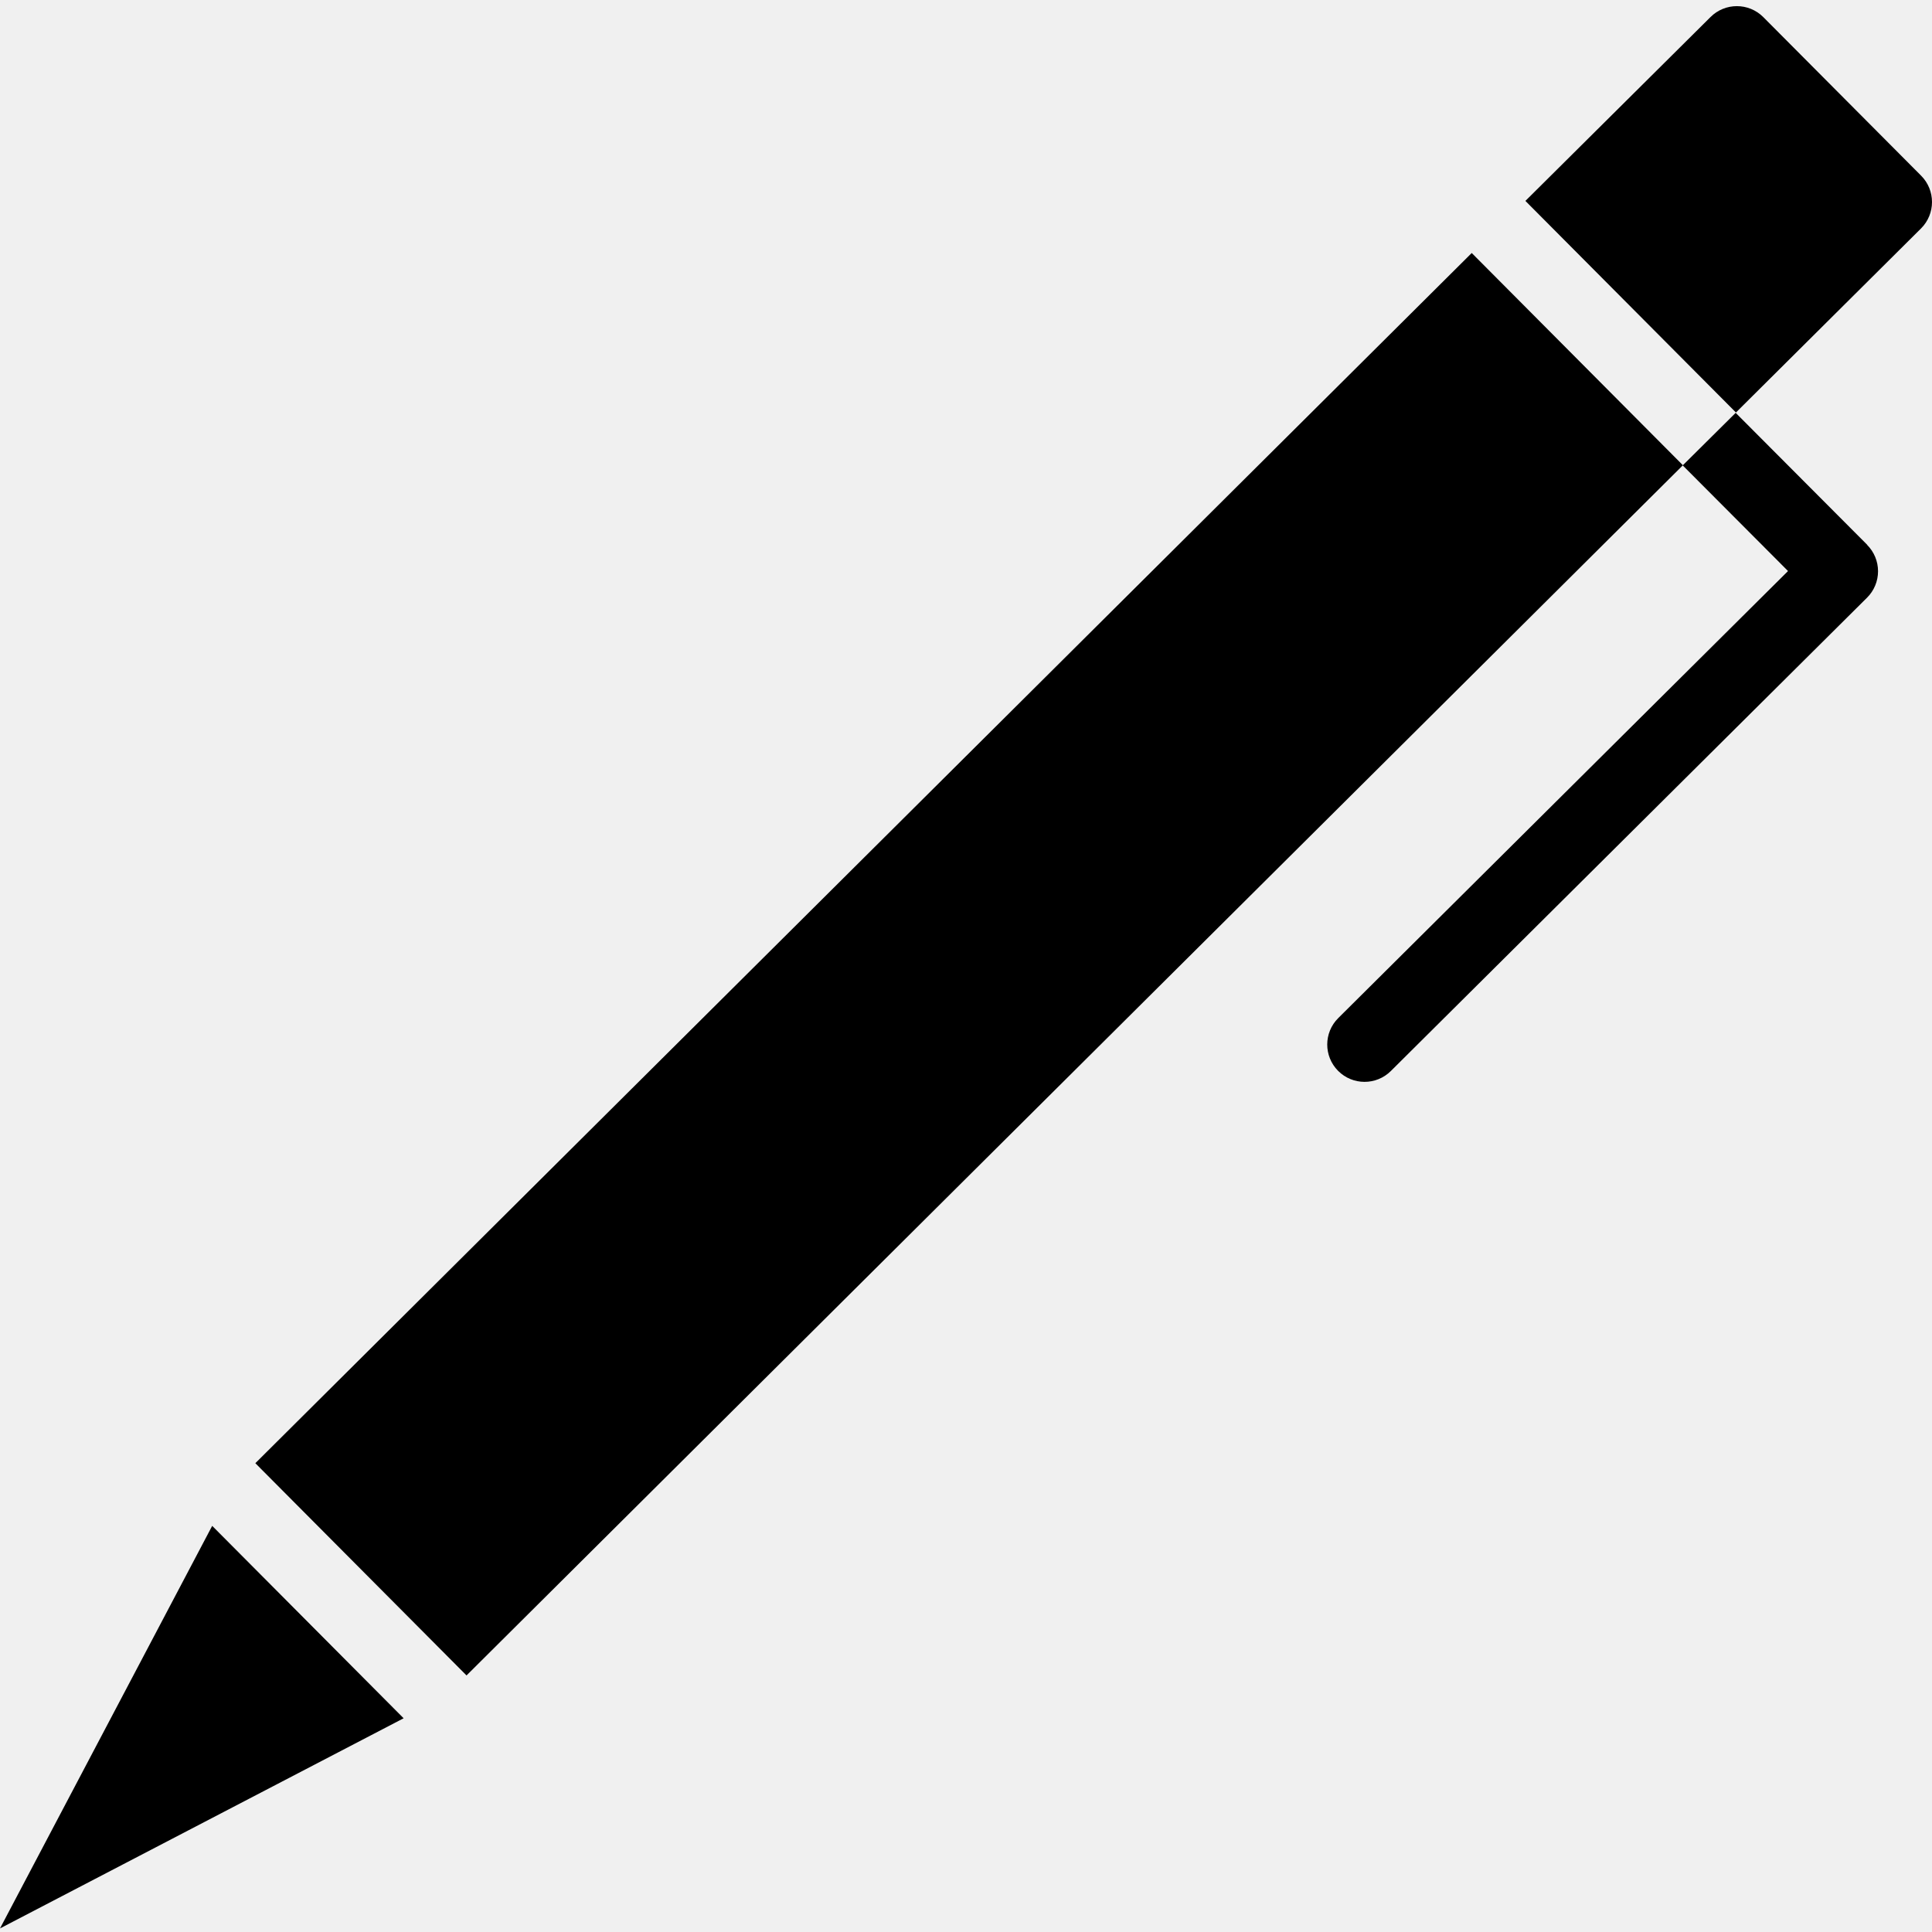
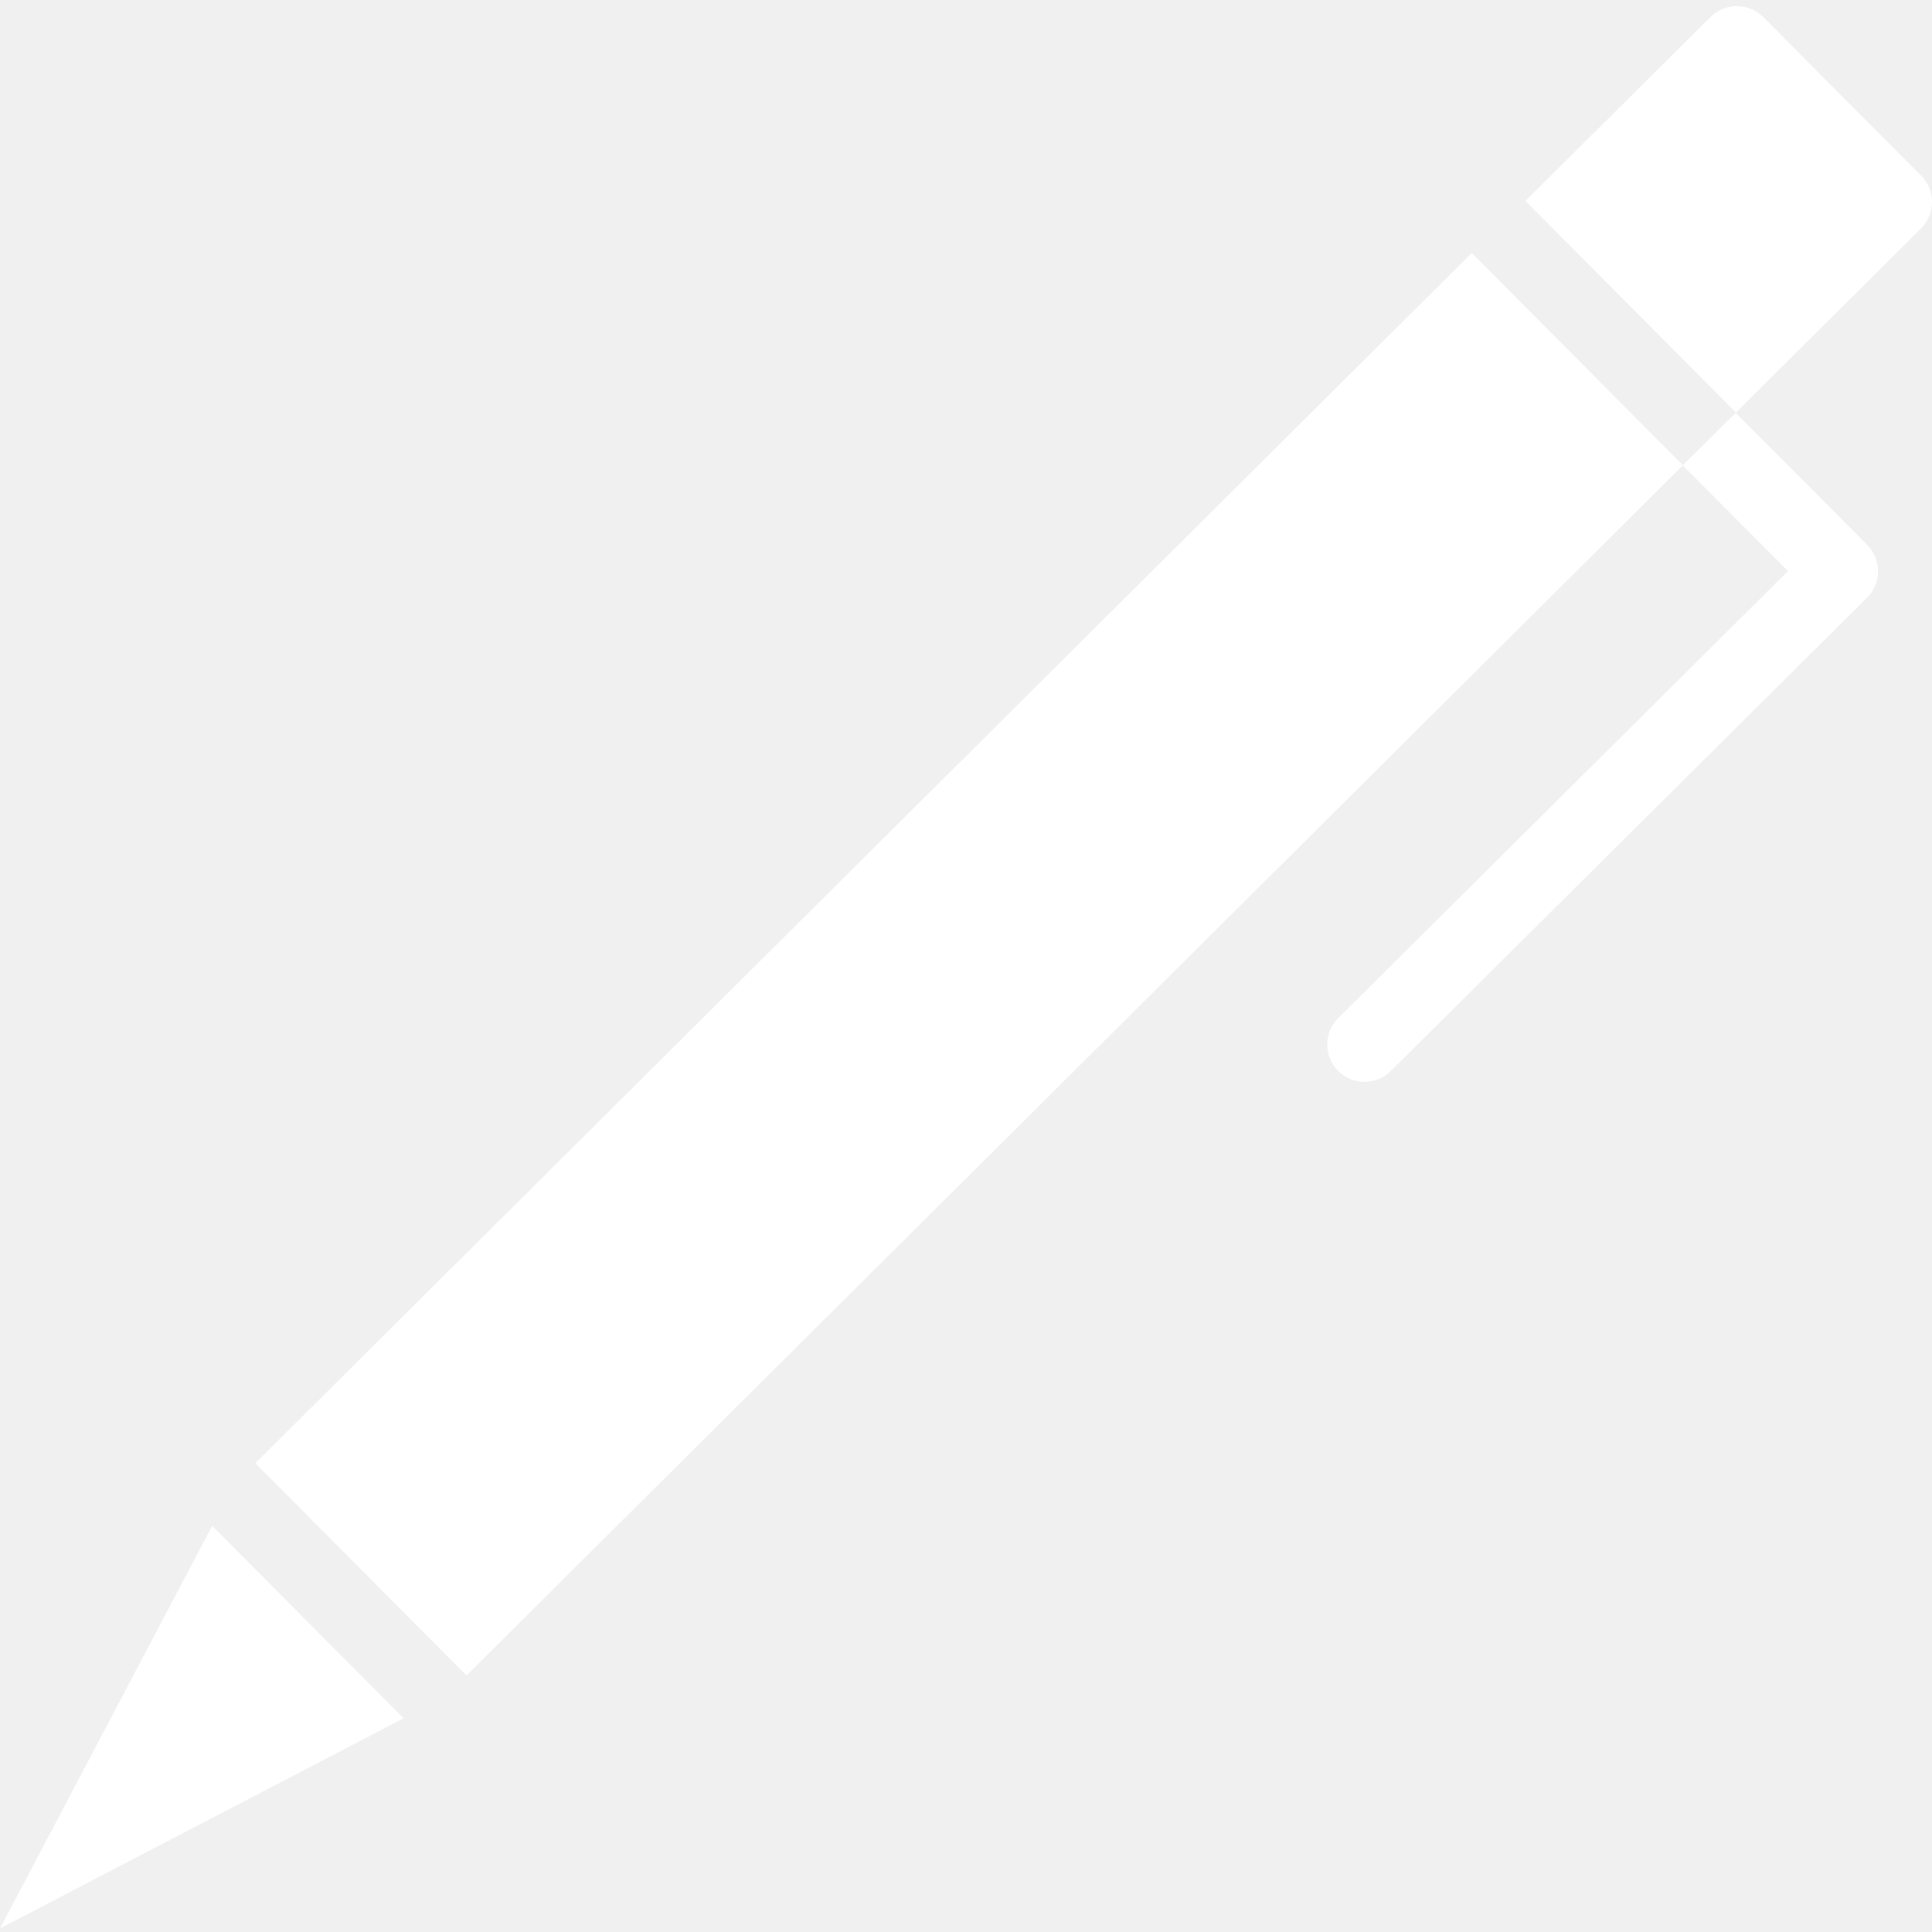
<svg xmlns="http://www.w3.org/2000/svg" height="414pt" viewBox="0 -1 414.318 414" width="414pt">
-   <path d="m54.758 312.625 260.855-259.527 45.289 45.516-260.855 259.527zm0 0" />
-   <path d="m411.977 47.82c3.121-3.121 3.121-8.188 0-11.312l-33.848-34.008c-3.125-3.121-8.188-3.121-11.312 0l-39.695 39.426 45.152 45.375zm0 0" />
-   <path d="m0 412.391 86.559-45.066-41.055-41.262zm0 0" />
-   <path d="m400.434 115.684-28.219-28.309-11.359 11.27 22.586 22.656-96.457 95.871c-3.133 3.117-3.145 8.184-.027 11.316 3.117 3.133 8.184 3.145 11.316.027l102.125-101.512c1.504-1.5 2.348-3.535 2.348-5.66 0-2.121-.844-4.156-2.348-5.66zm0 0" />
+   <path d="m54.758 312.625 260.855-259.527 45.289 45.516-260.855 259.527zm0 0" fill="#fff" />
+   <path d="m411.977 47.82c3.121-3.121 3.121-8.188 0-11.312l-33.848-34.008c-3.125-3.121-8.188-3.121-11.312 0l-39.695 39.426 45.152 45.375zm0 0" fill="#fff" />
+   <path d="m0 412.391 86.559-45.066-41.055-41.262zm0 0" fill="#fff" />
+   <path d="m400.434 115.684-28.219-28.309-11.359 11.27 22.586 22.656-96.457 95.871c-3.133 3.117-3.145 8.184-.027 11.316 3.117 3.133 8.184 3.145 11.316.027l102.125-101.512c1.504-1.5 2.348-3.535 2.348-5.66 0-2.121-.844-4.156-2.348-5.66zm0 0" fill="#fff" />
</svg>
